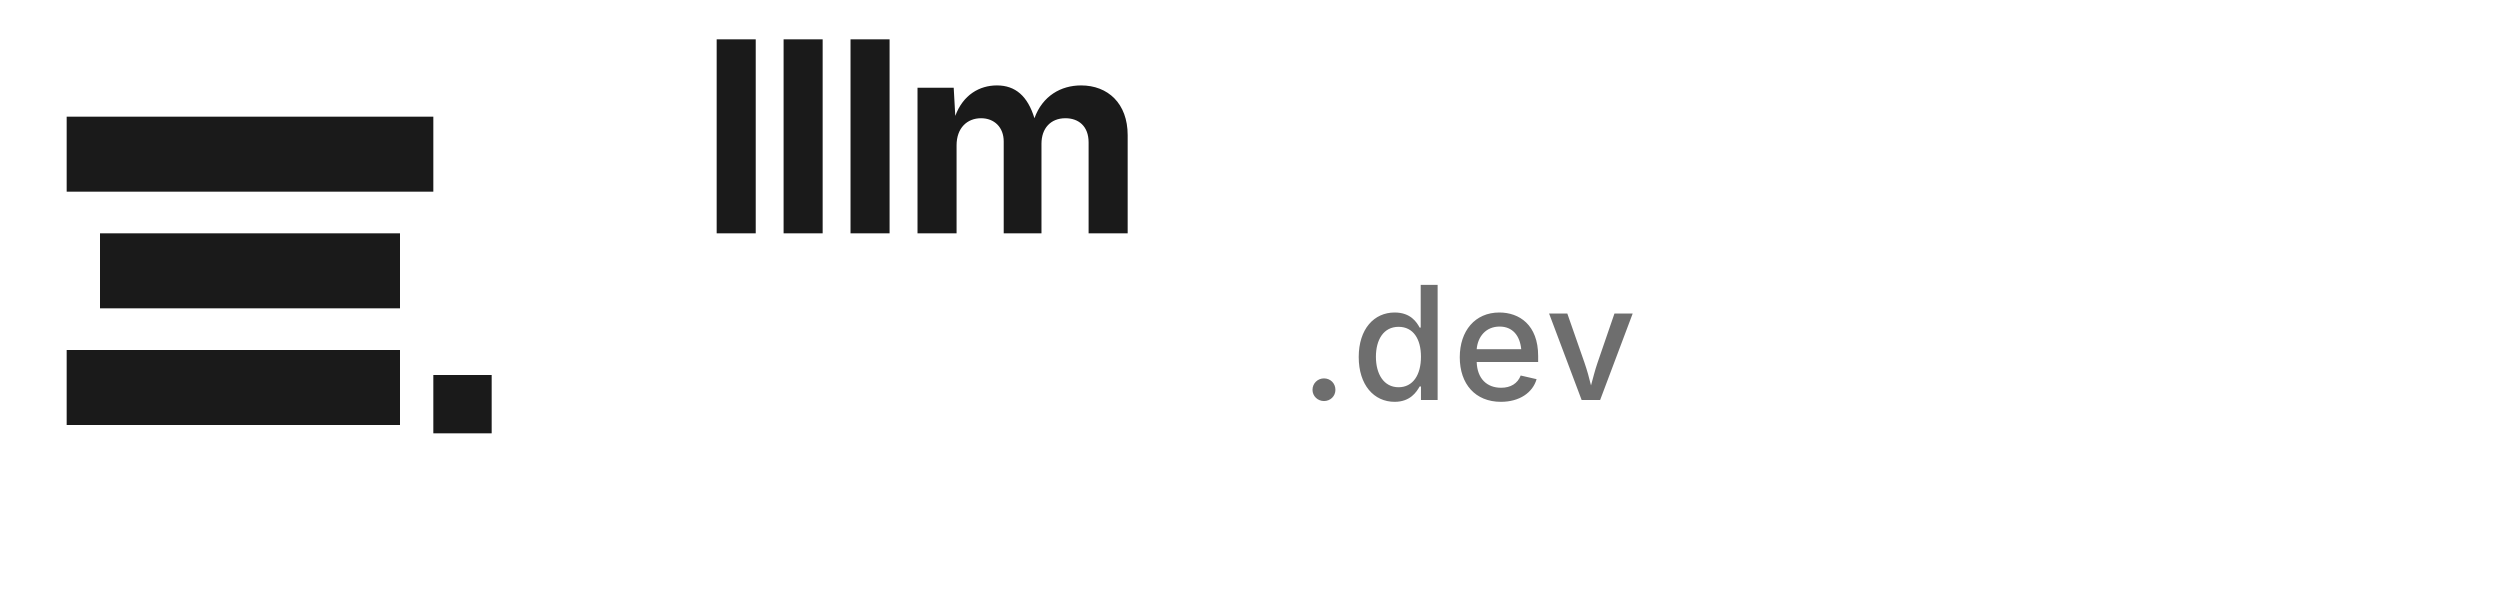
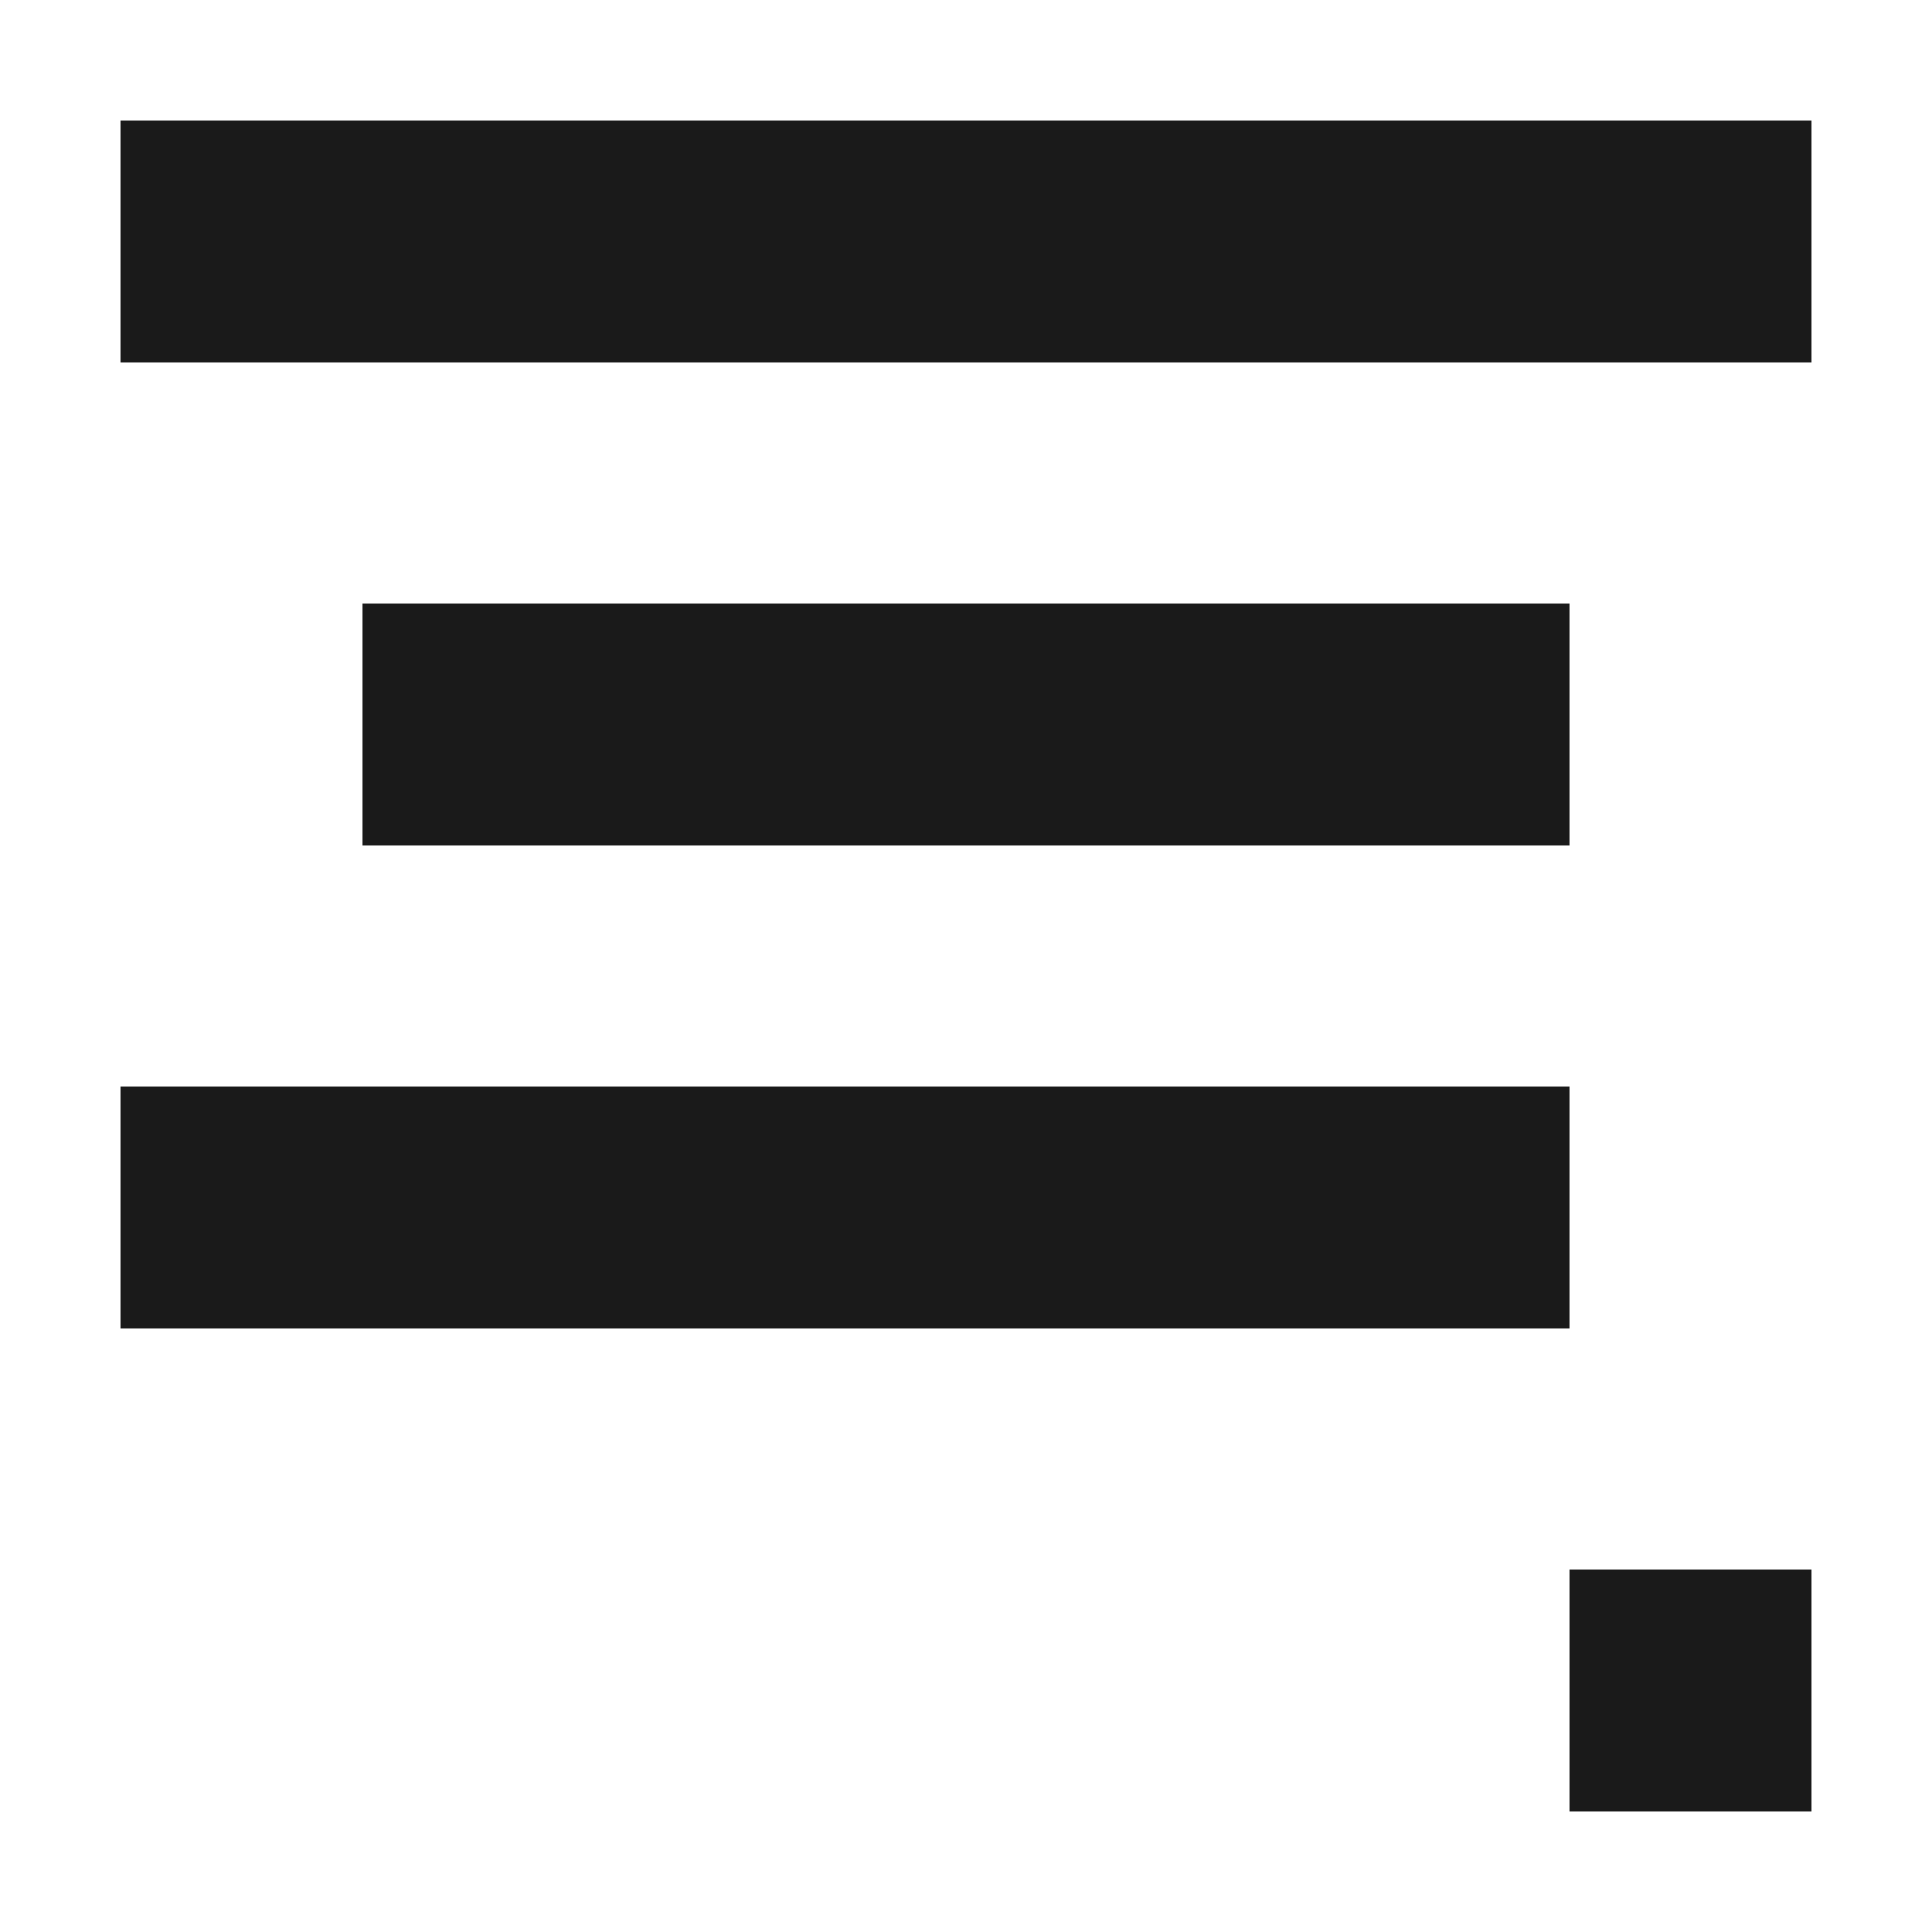
- <svg xmlns="http://www.w3.org/2000/svg" viewBox="0 0 150 36" fill="none">
-   <rect x="4" y="7" width="22" height="4.5" fill="#1A1A1A" />
-   <rect x="6" y="14" width="18" height="4.5" fill="#1A1A1A" />
-   <rect x="4" y="21" width="20" height="4.5" fill="#1A1A1A" />
-   <rect x="26" y="22.5" width="3.5" height="3.5" fill="#1A1A1A" />
-   <text x="42" y="14" font-family="Inter, system-ui, sans-serif" font-weight="700" font-size="16" letter-spacing="-0.02em" fill="#1A1A1A">lllm</text>
-   <text x="78" y="24" font-family="Inter, system-ui, sans-serif" font-weight="500" font-size="9.5" letter-spacing="0.02em" fill="#6E6E6E">.dev</text>
+ <svg xmlns="http://www.w3.org/2000/svg" viewBox="0 0 32 32" shape-rendering="crispEdges">
+   <rect x="2" y="2" width="28" height="4" fill="#1A1A1A" />
+   <rect x="6" y="10" width="20" height="4" fill="#1A1A1A" />
+   <rect x="2" y="18" width="24" height="4" fill="#1A1A1A" />
+   <rect x="26" y="26" width="4" height="4" fill="#1A1A1A" />
</svg>
